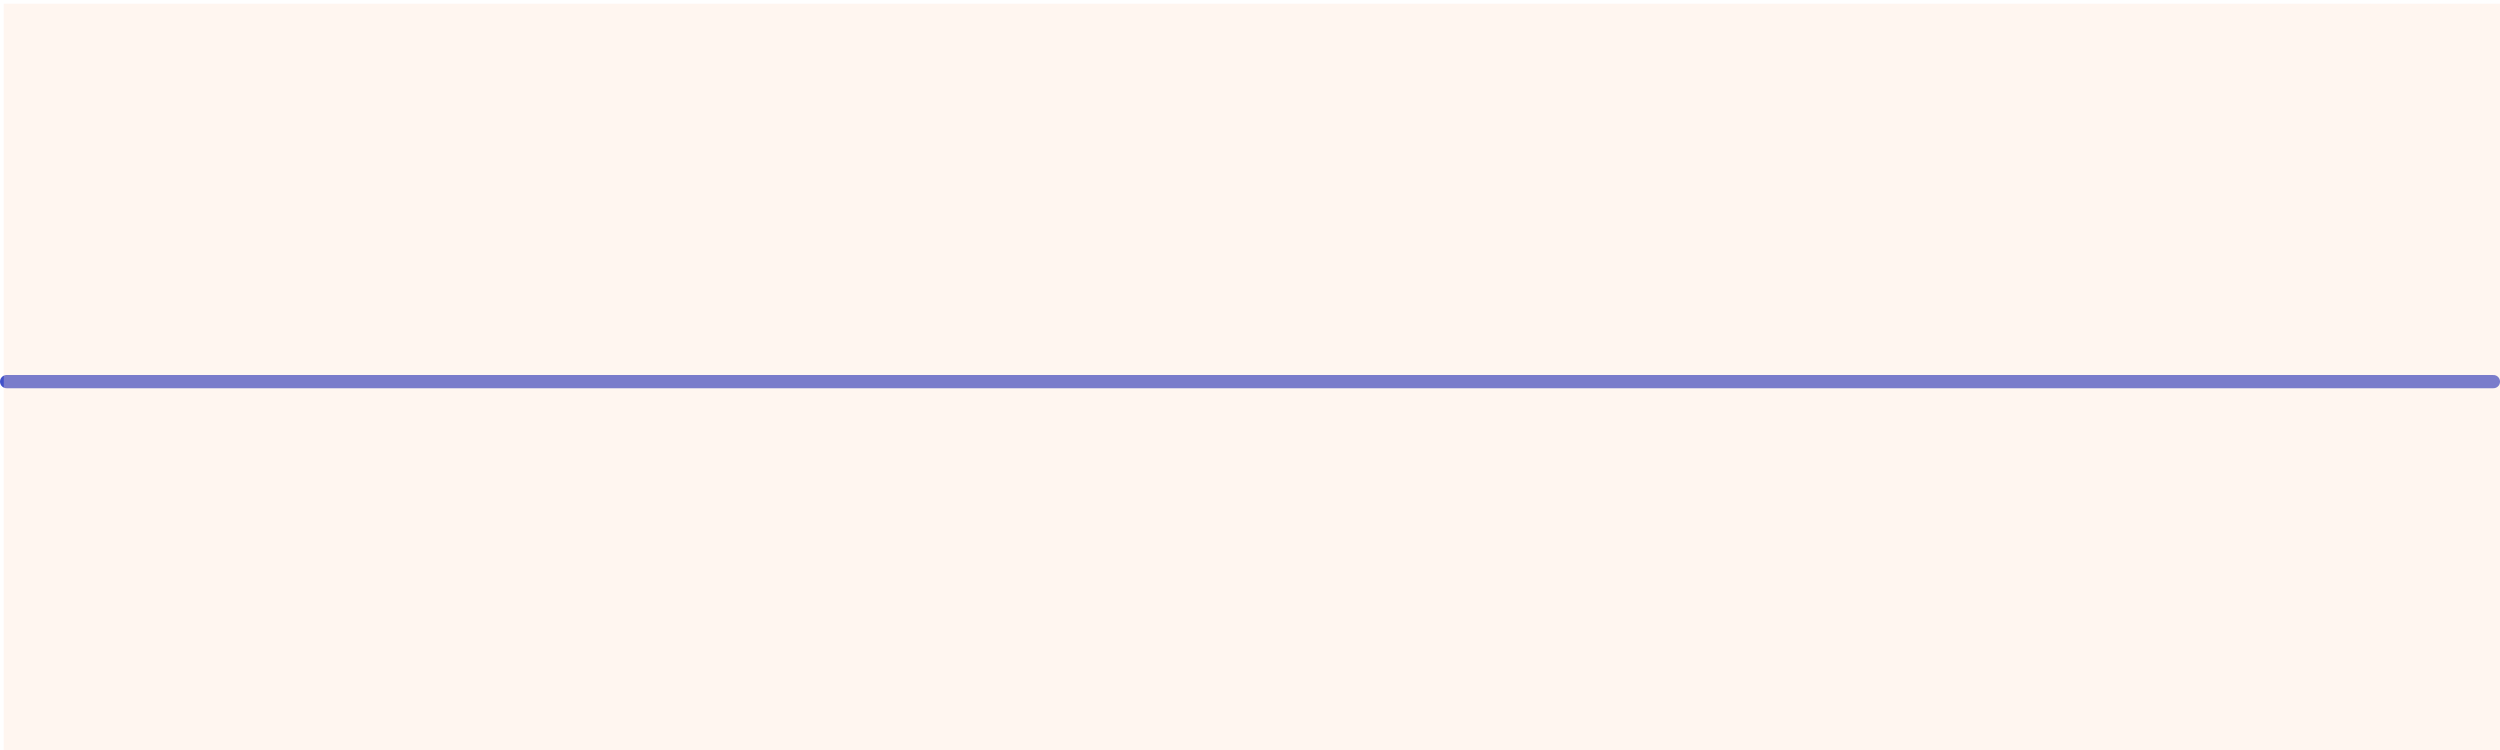
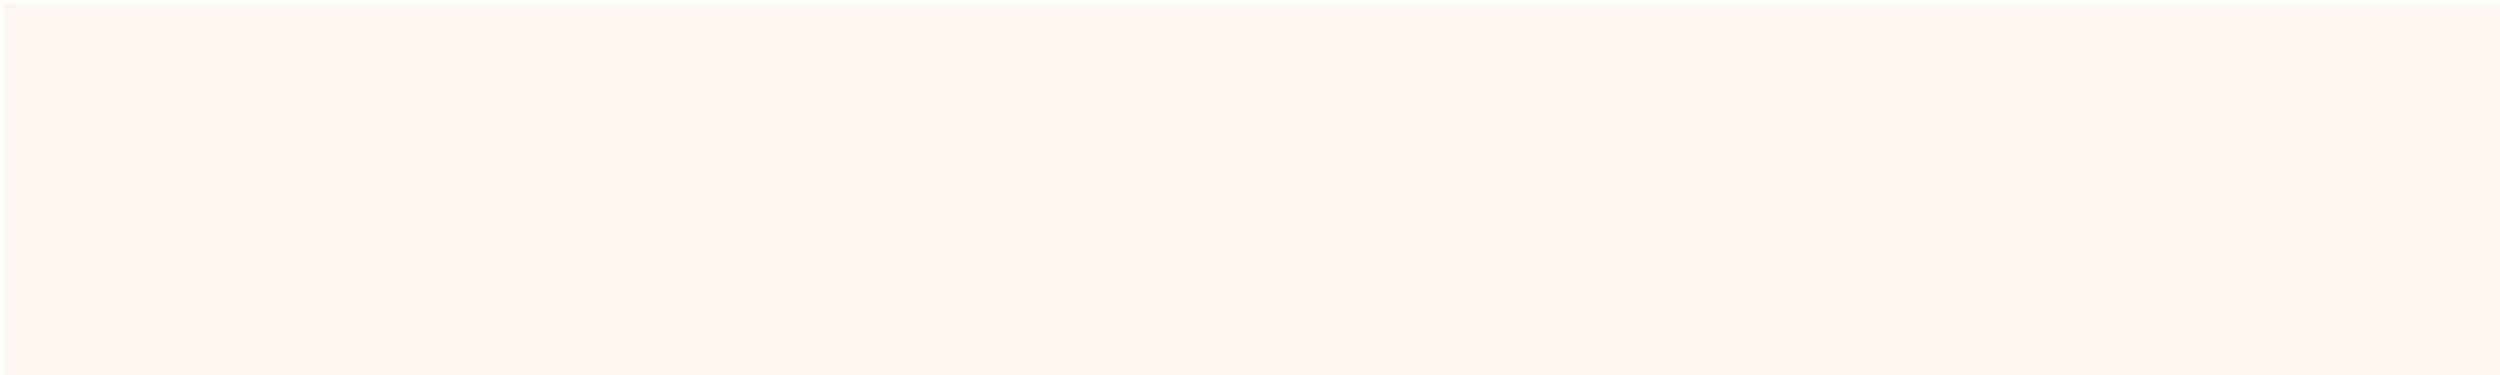
- <svg xmlns="http://www.w3.org/2000/svg" width="100px" height="30px" viewBox="0 0 100 30" version="1.1" id="svg1">
+ <svg xmlns="http://www.w3.org/2000/svg" width="100" height="15" viewBox="0 0 100 15" version="1.1" id="svg1">
  <defs id="defs1" />
  <g id="layer1">
-     <path style="opacity:0.75;fill:#000080;fill-opacity:0.357;stroke:#0016b8;stroke-width:0.529;stroke-linecap:round;stroke-linejoin:round;stroke-dasharray:none" d="m 0.291,30.265 c 2.071,0 99.419,0 99.419,0" id="path1" />
    <path style="opacity:0.75;fill:#000080;fill-opacity:0.357;stroke:#0016b8;stroke-width:0.529;stroke-linecap:round;stroke-linejoin:round;stroke-dasharray:none" d="m 0.265,15.265 c 2.072,0 99.471,0 99.471,0" id="path1-4" />
    <rect style="opacity:0.84;fill:#fee3cd;fill-opacity:0.357;stroke:#0016b8;stroke-width:0;stroke-linecap:round;stroke-linejoin:round;stroke-dasharray:none" id="rect1" width="100" height="30" x="0.151" y="0.151" />
  </g>
</svg>
